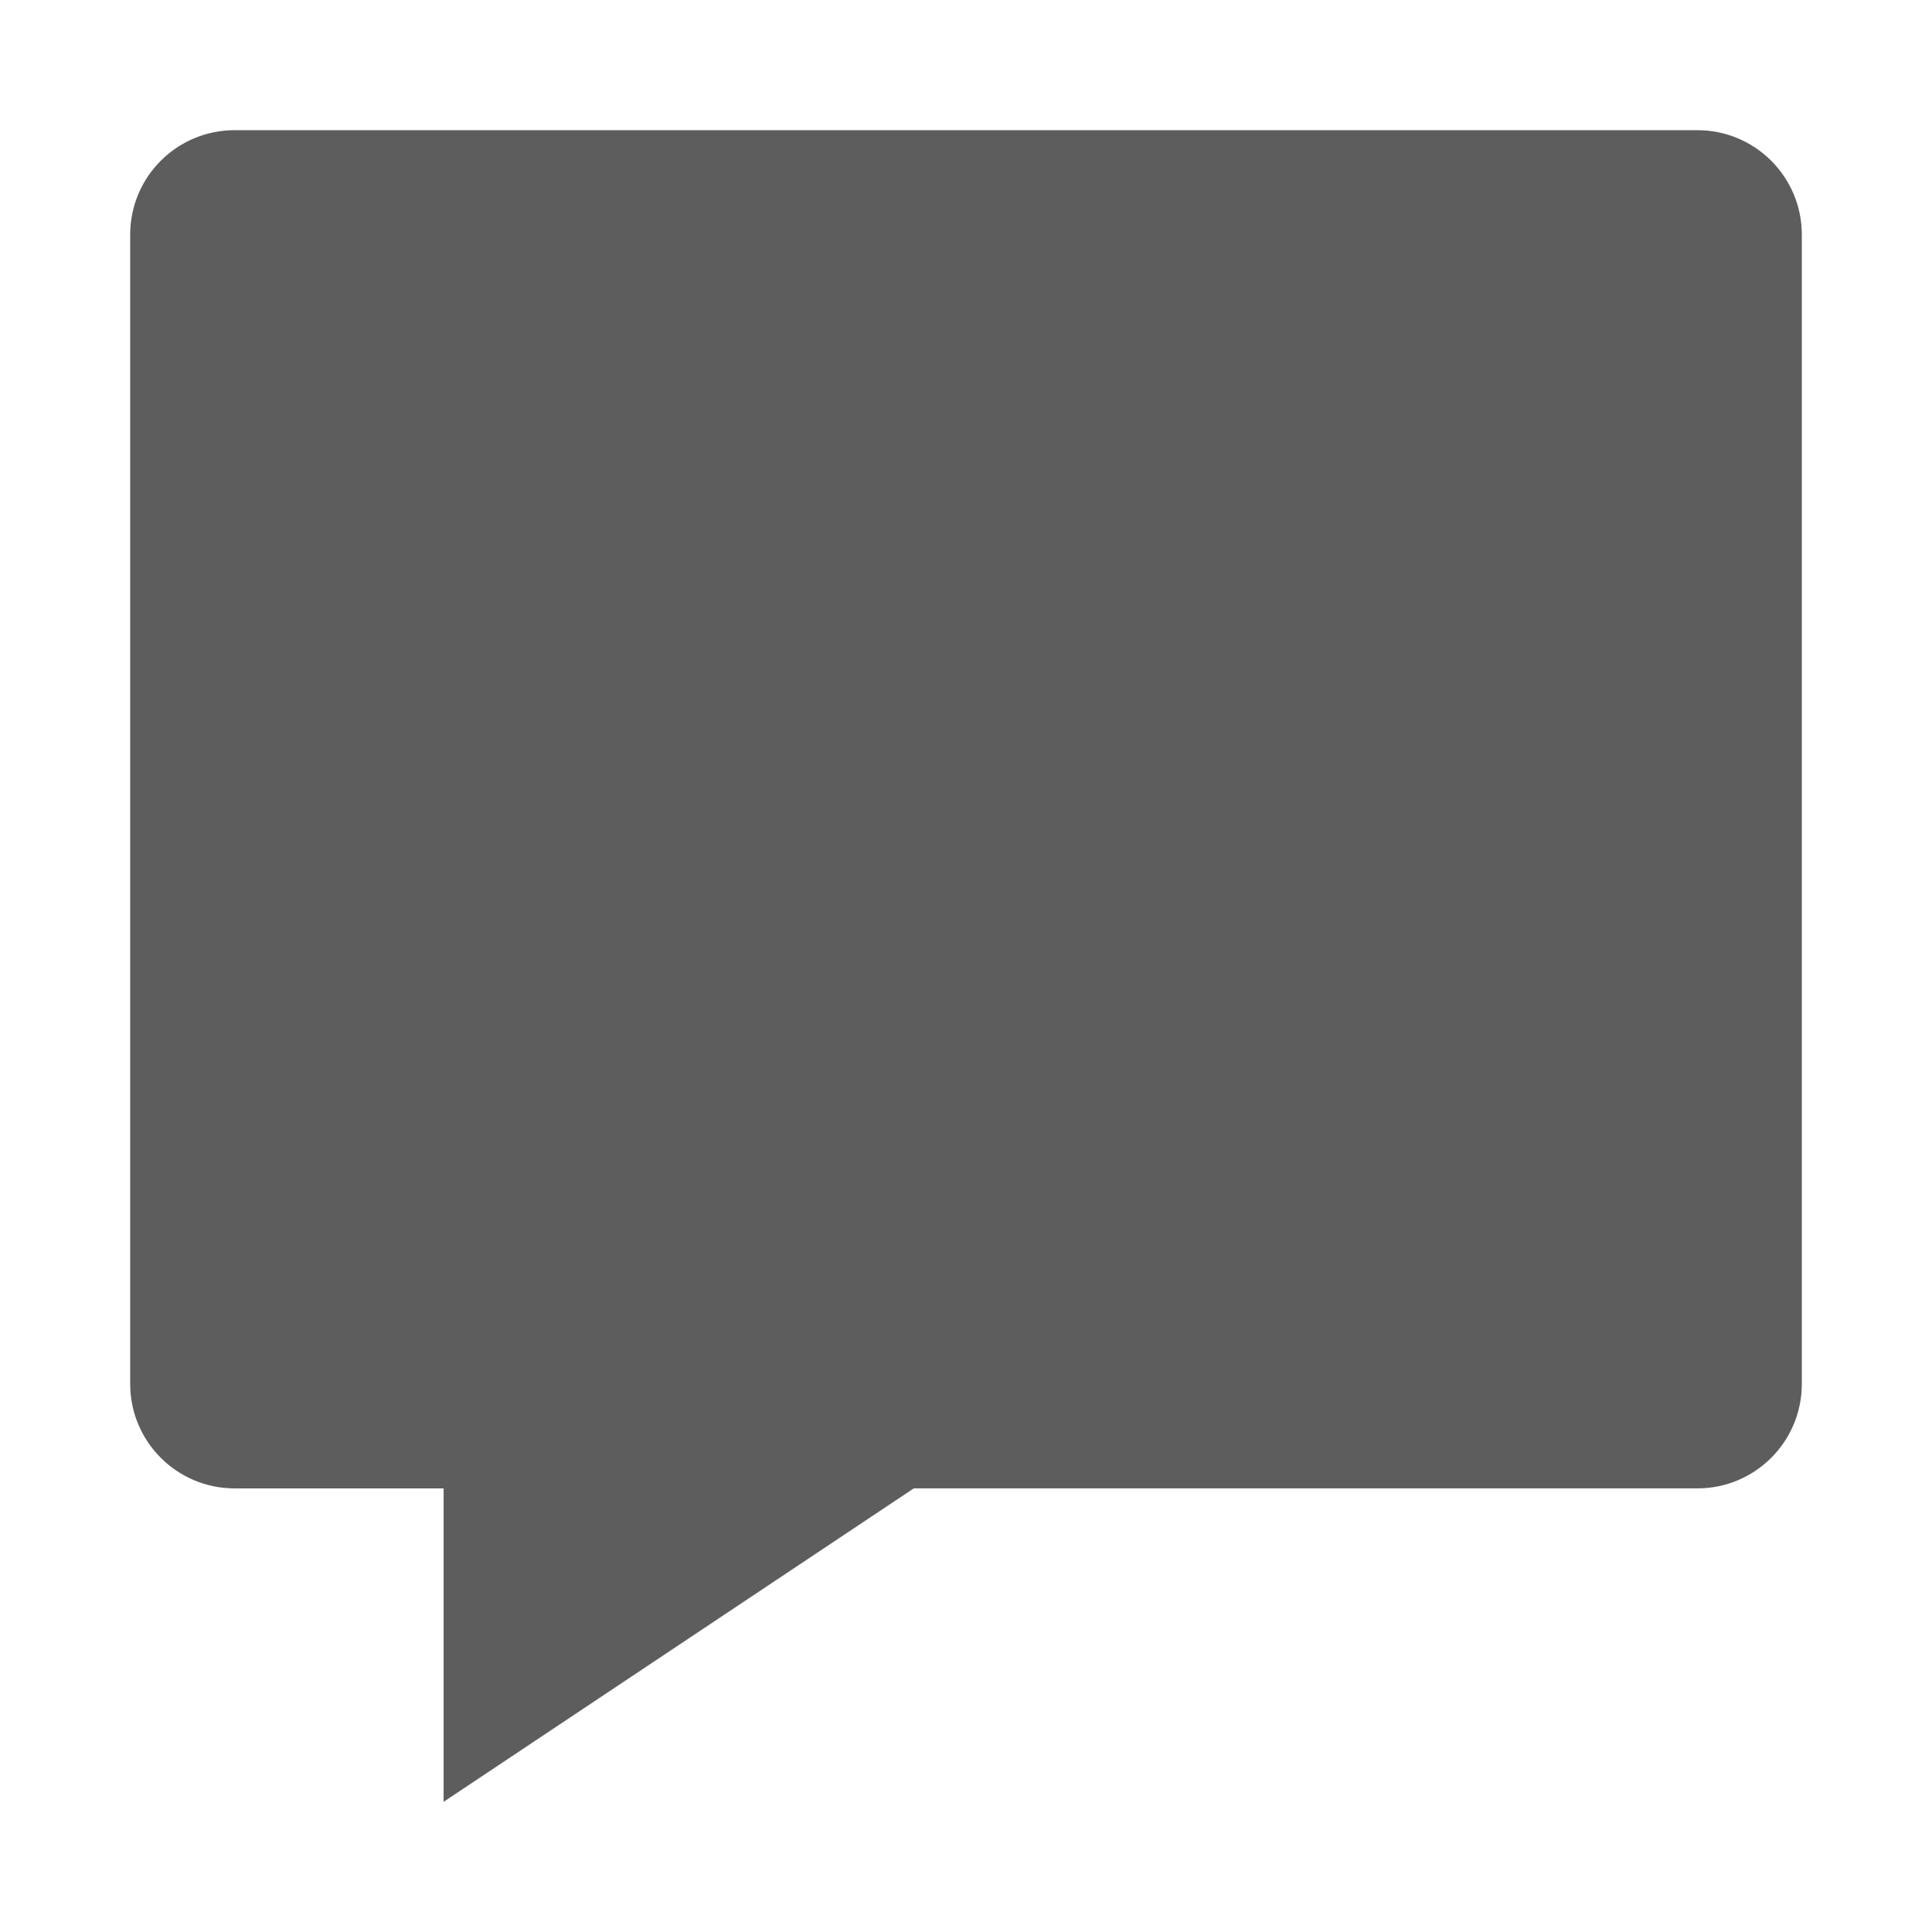
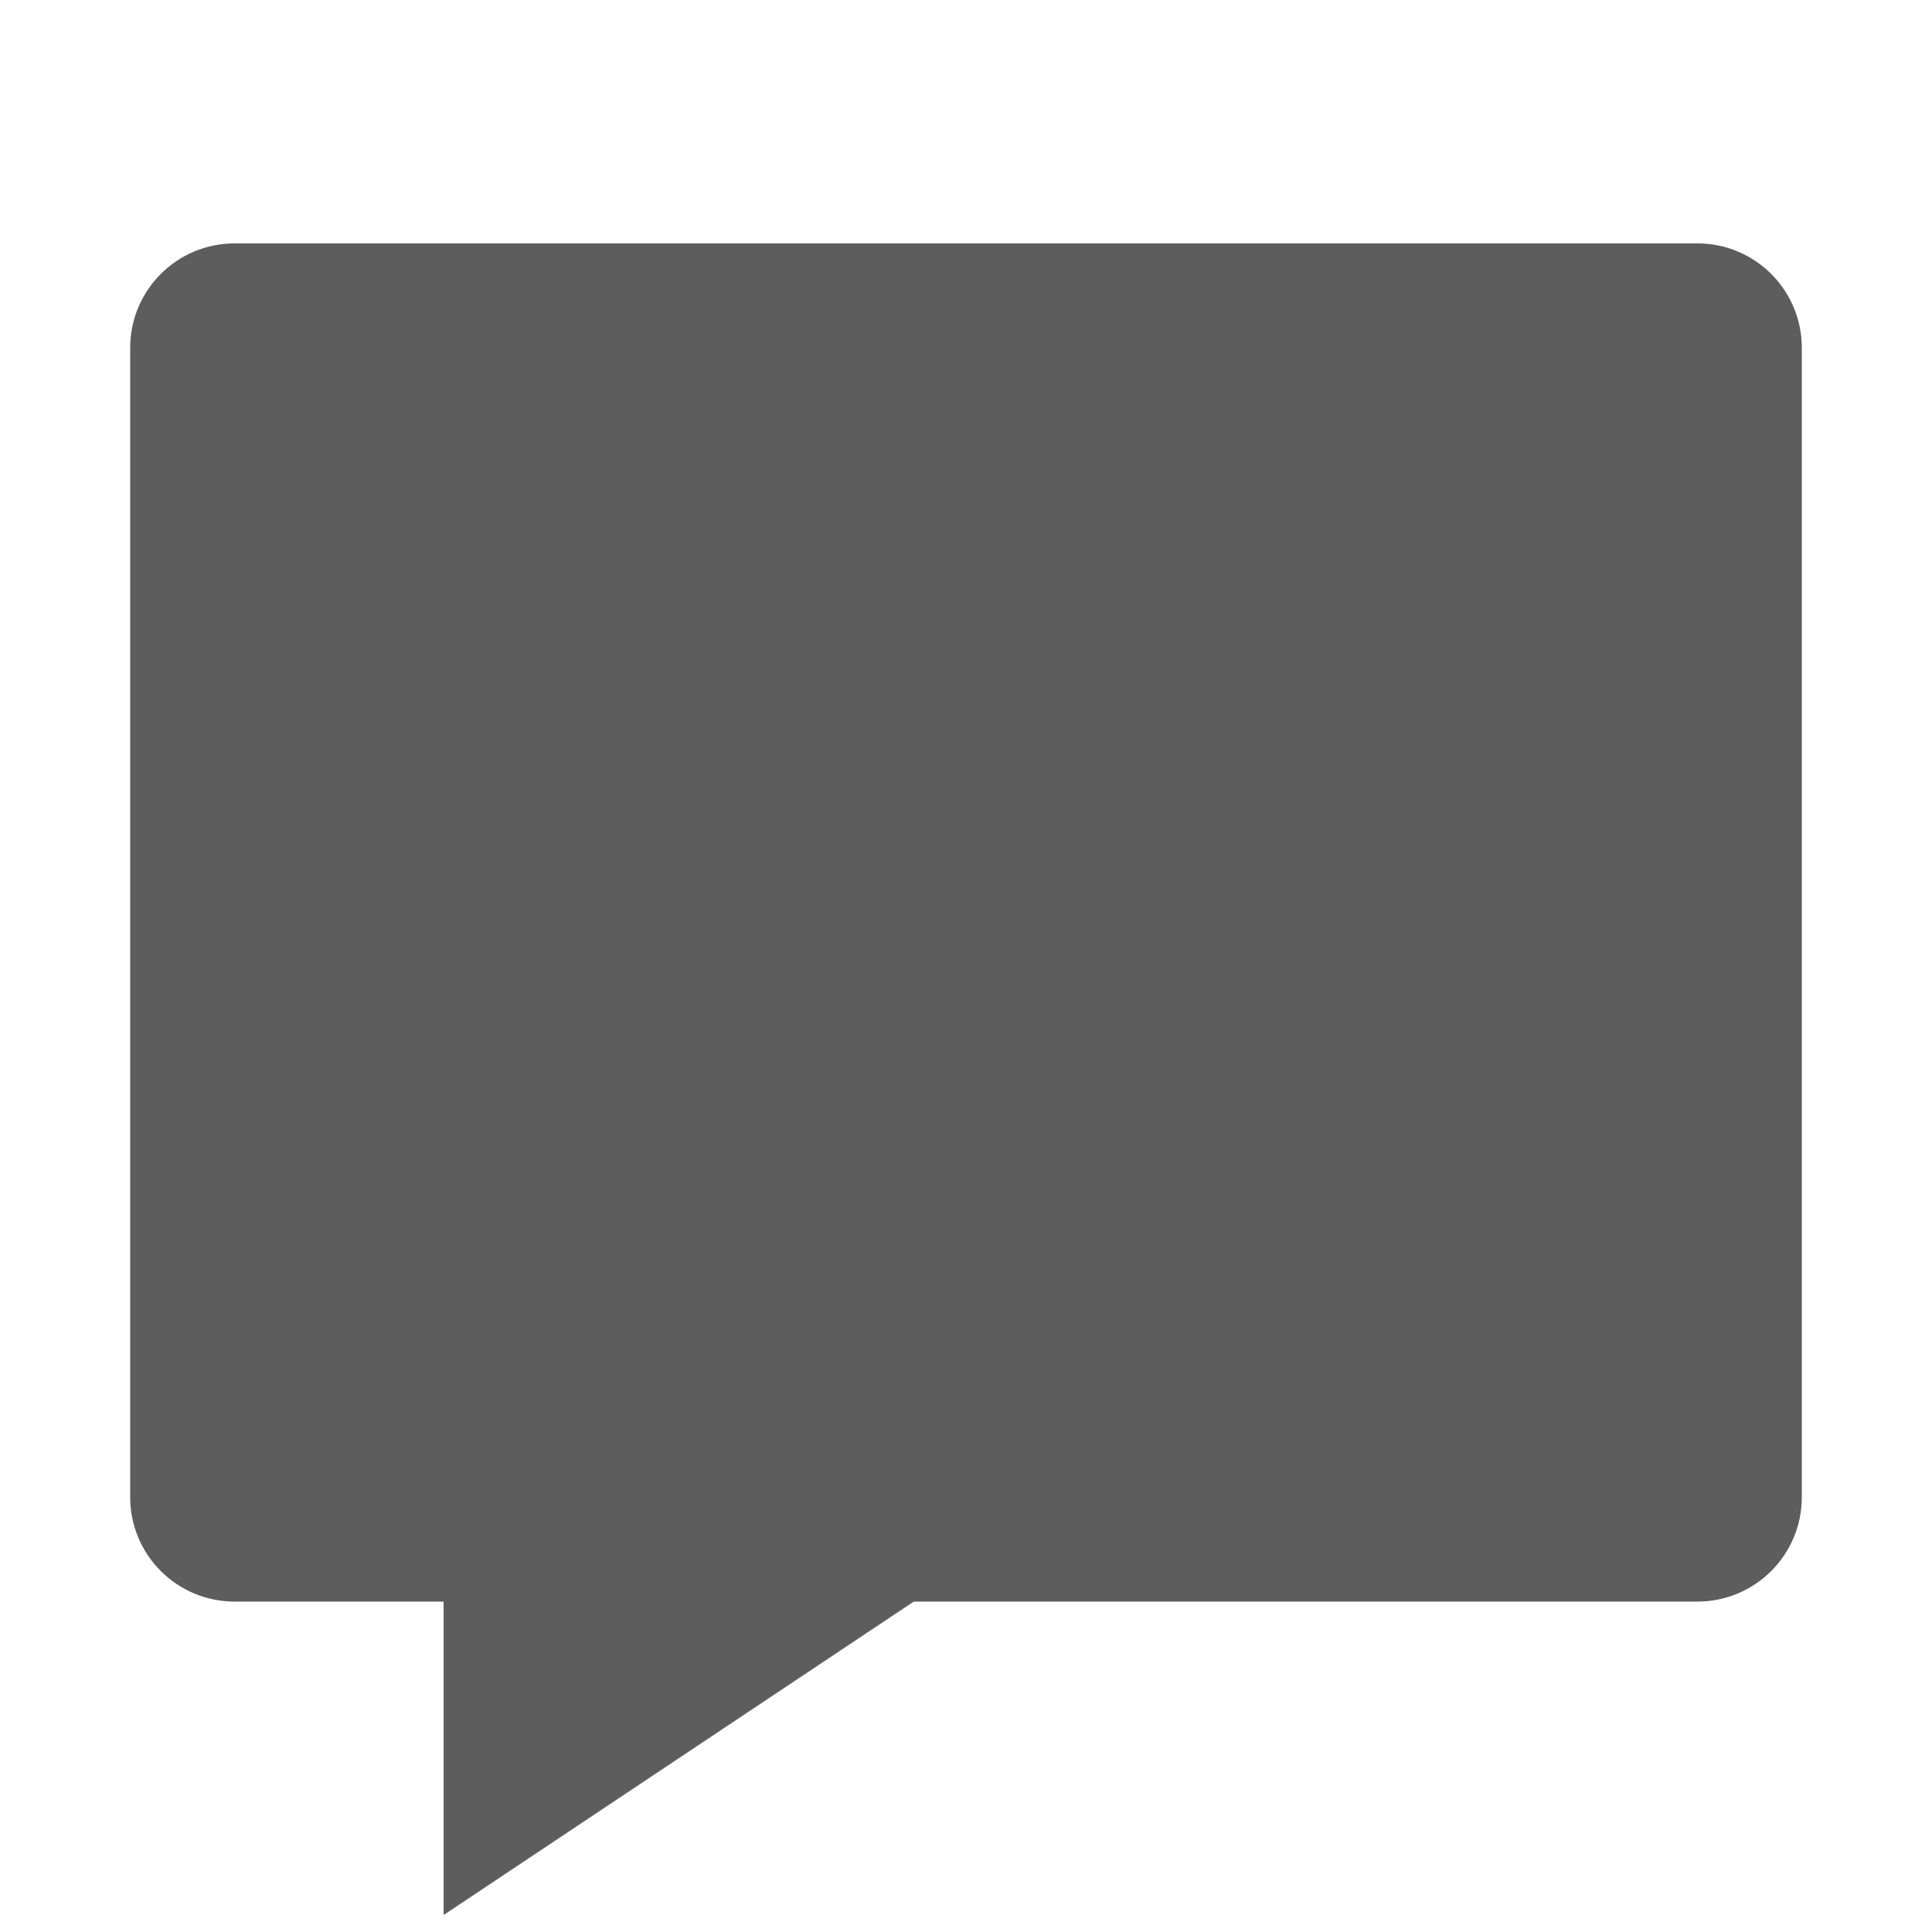
<svg xmlns="http://www.w3.org/2000/svg" version="1.1" id="Layer_1" x="0px" y="0px" width="512px" height="512px" viewBox="0 0 512 512" enable-background="new 0 0 512 512" xml:space="preserve">
-   <path fill="#5D5D5D" d="M449.813,34.5H62.188C46.883,34.5,34.5,46.883,34.5,62.188V366.75c0,15.304,12.383,27.688,27.688,27.688  h55.375V477.5l124.594-83.063h207.656c15.304,0,27.688-12.383,27.688-27.688V62.188C477.5,46.883,465.117,34.5,449.813,34.5z" />
+   <path fill="#5D5D5D" d="M449.813,64.5H62.188C46.883,64.5,34.5,76.883,34.5,92.188V396.75c0,15.304,12.383,27.688,27.688,27.688  h55.375V507.5l124.594-83.063h207.656c15.304,0,27.688-12.383,27.688-27.688V92.188C477.5,76.883,465.117,64.5,449.813,64.5z" />
</svg>
